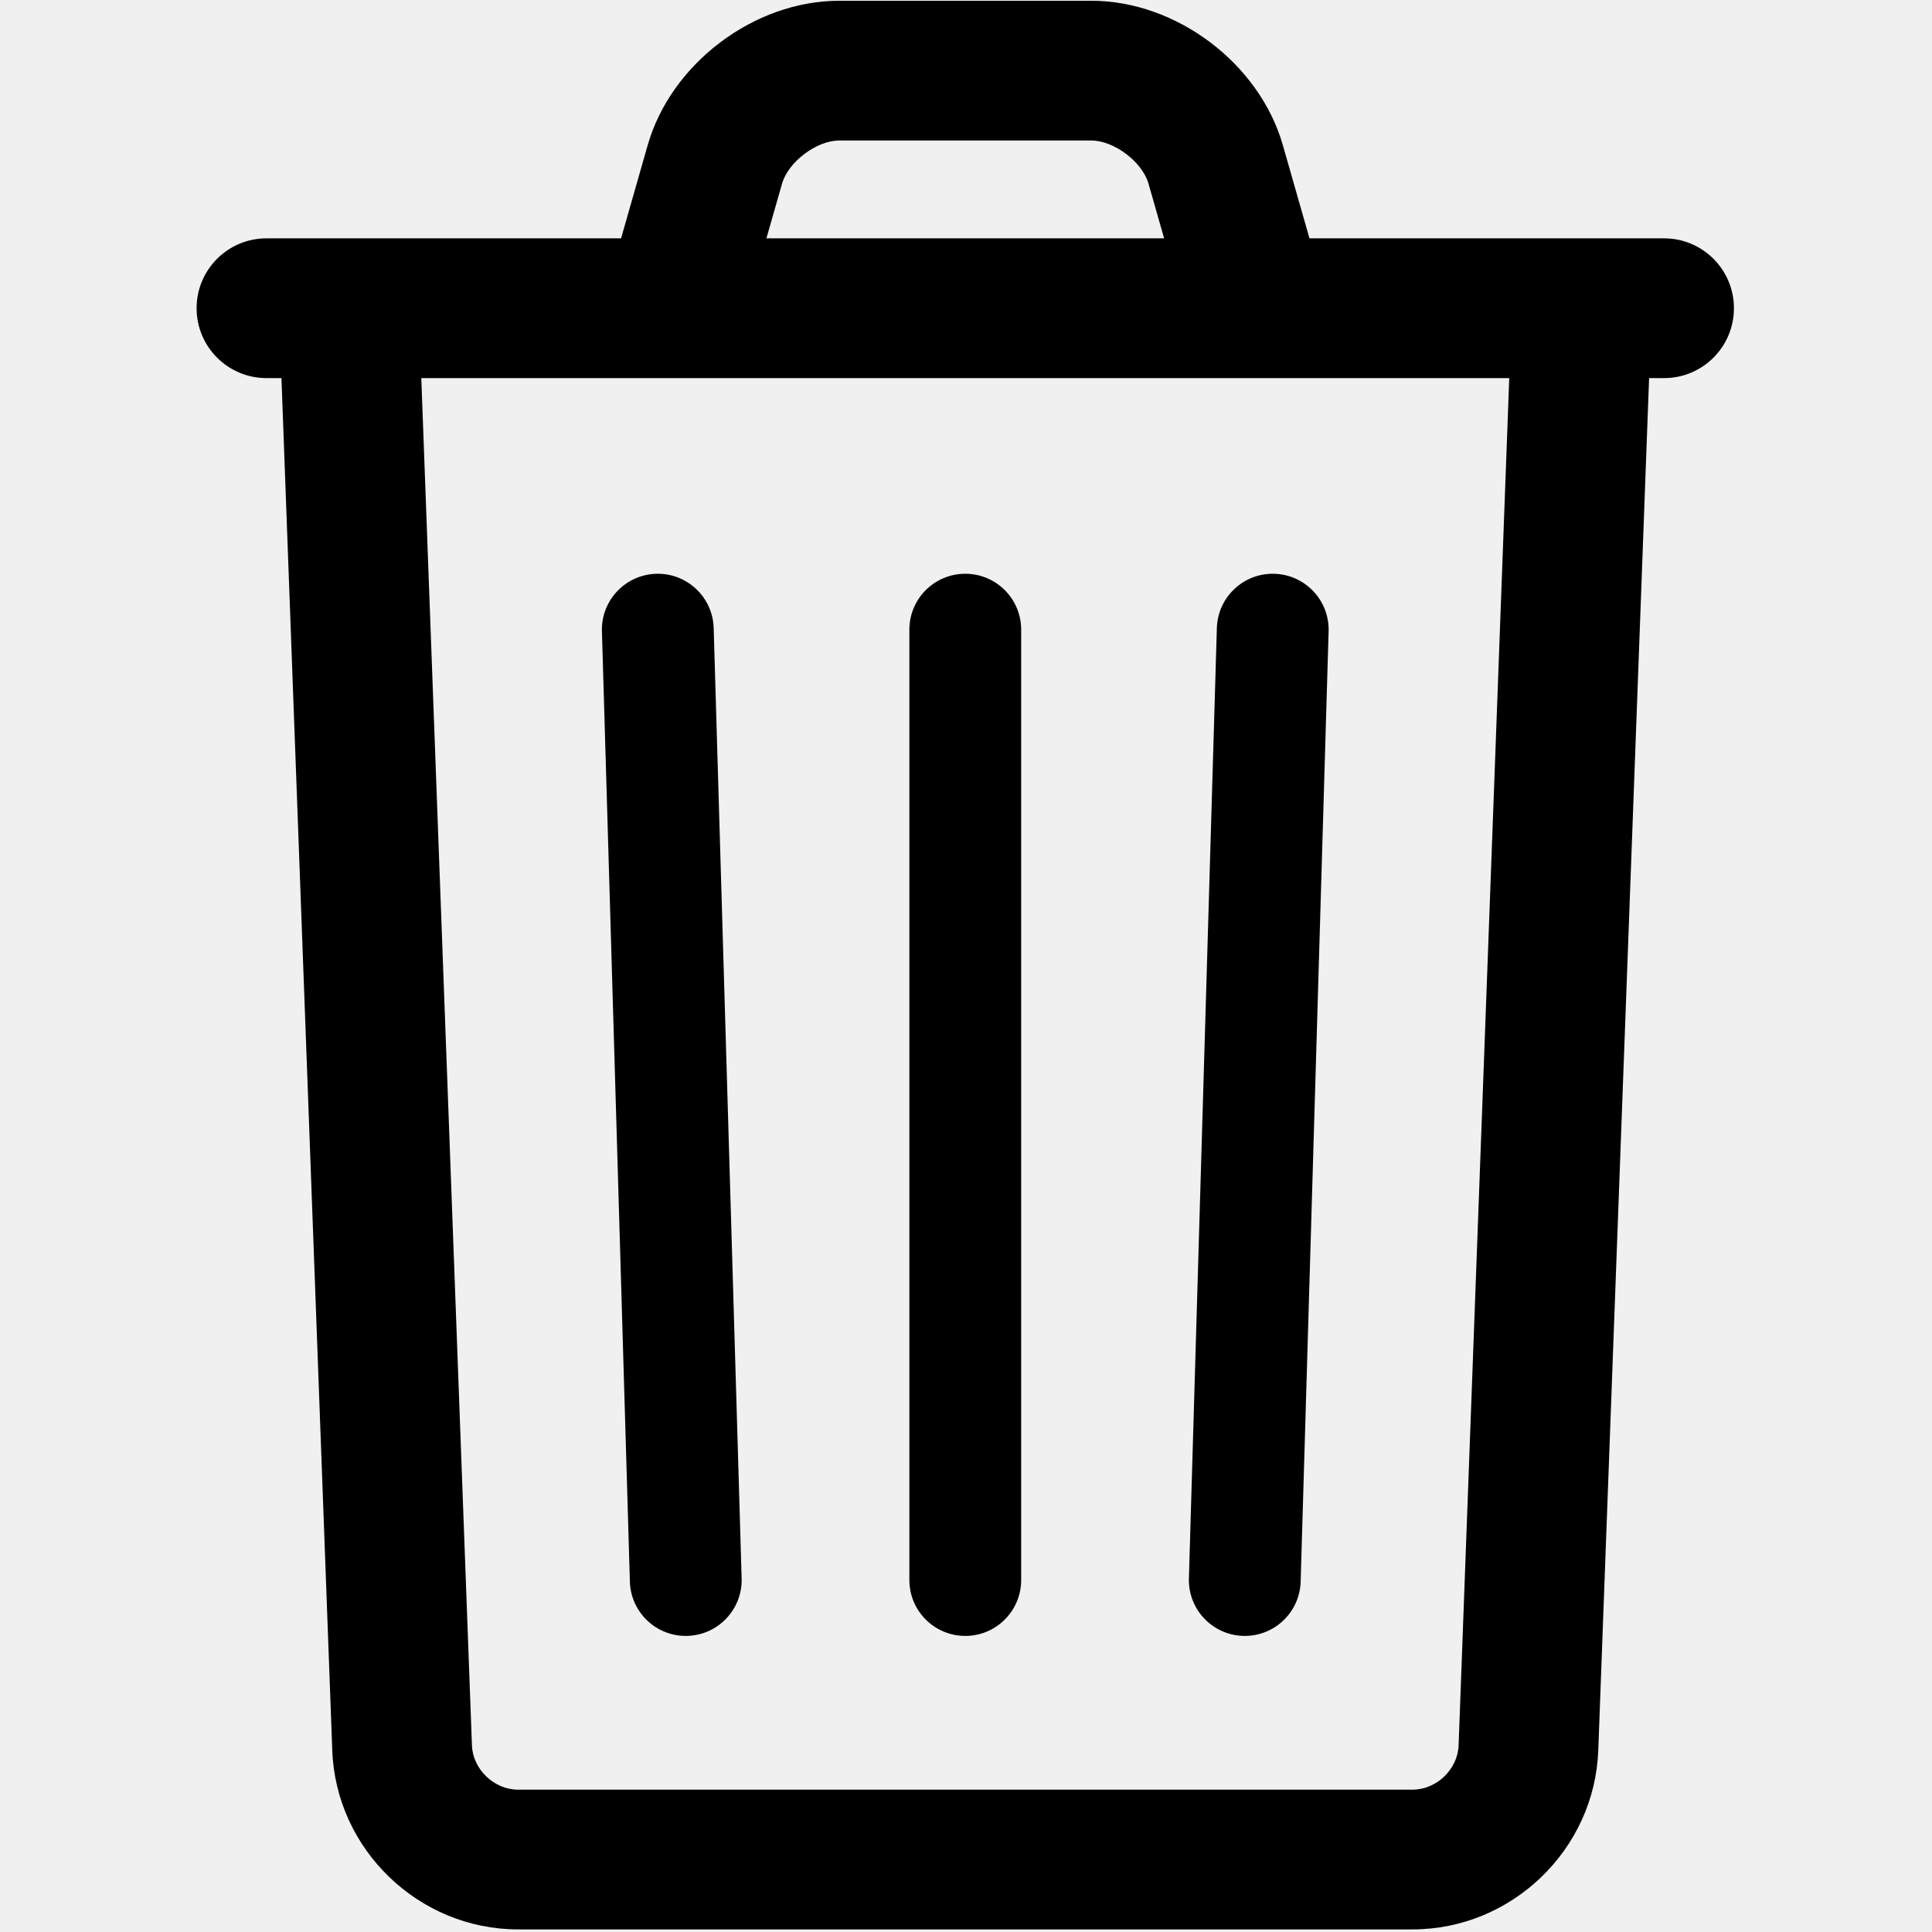
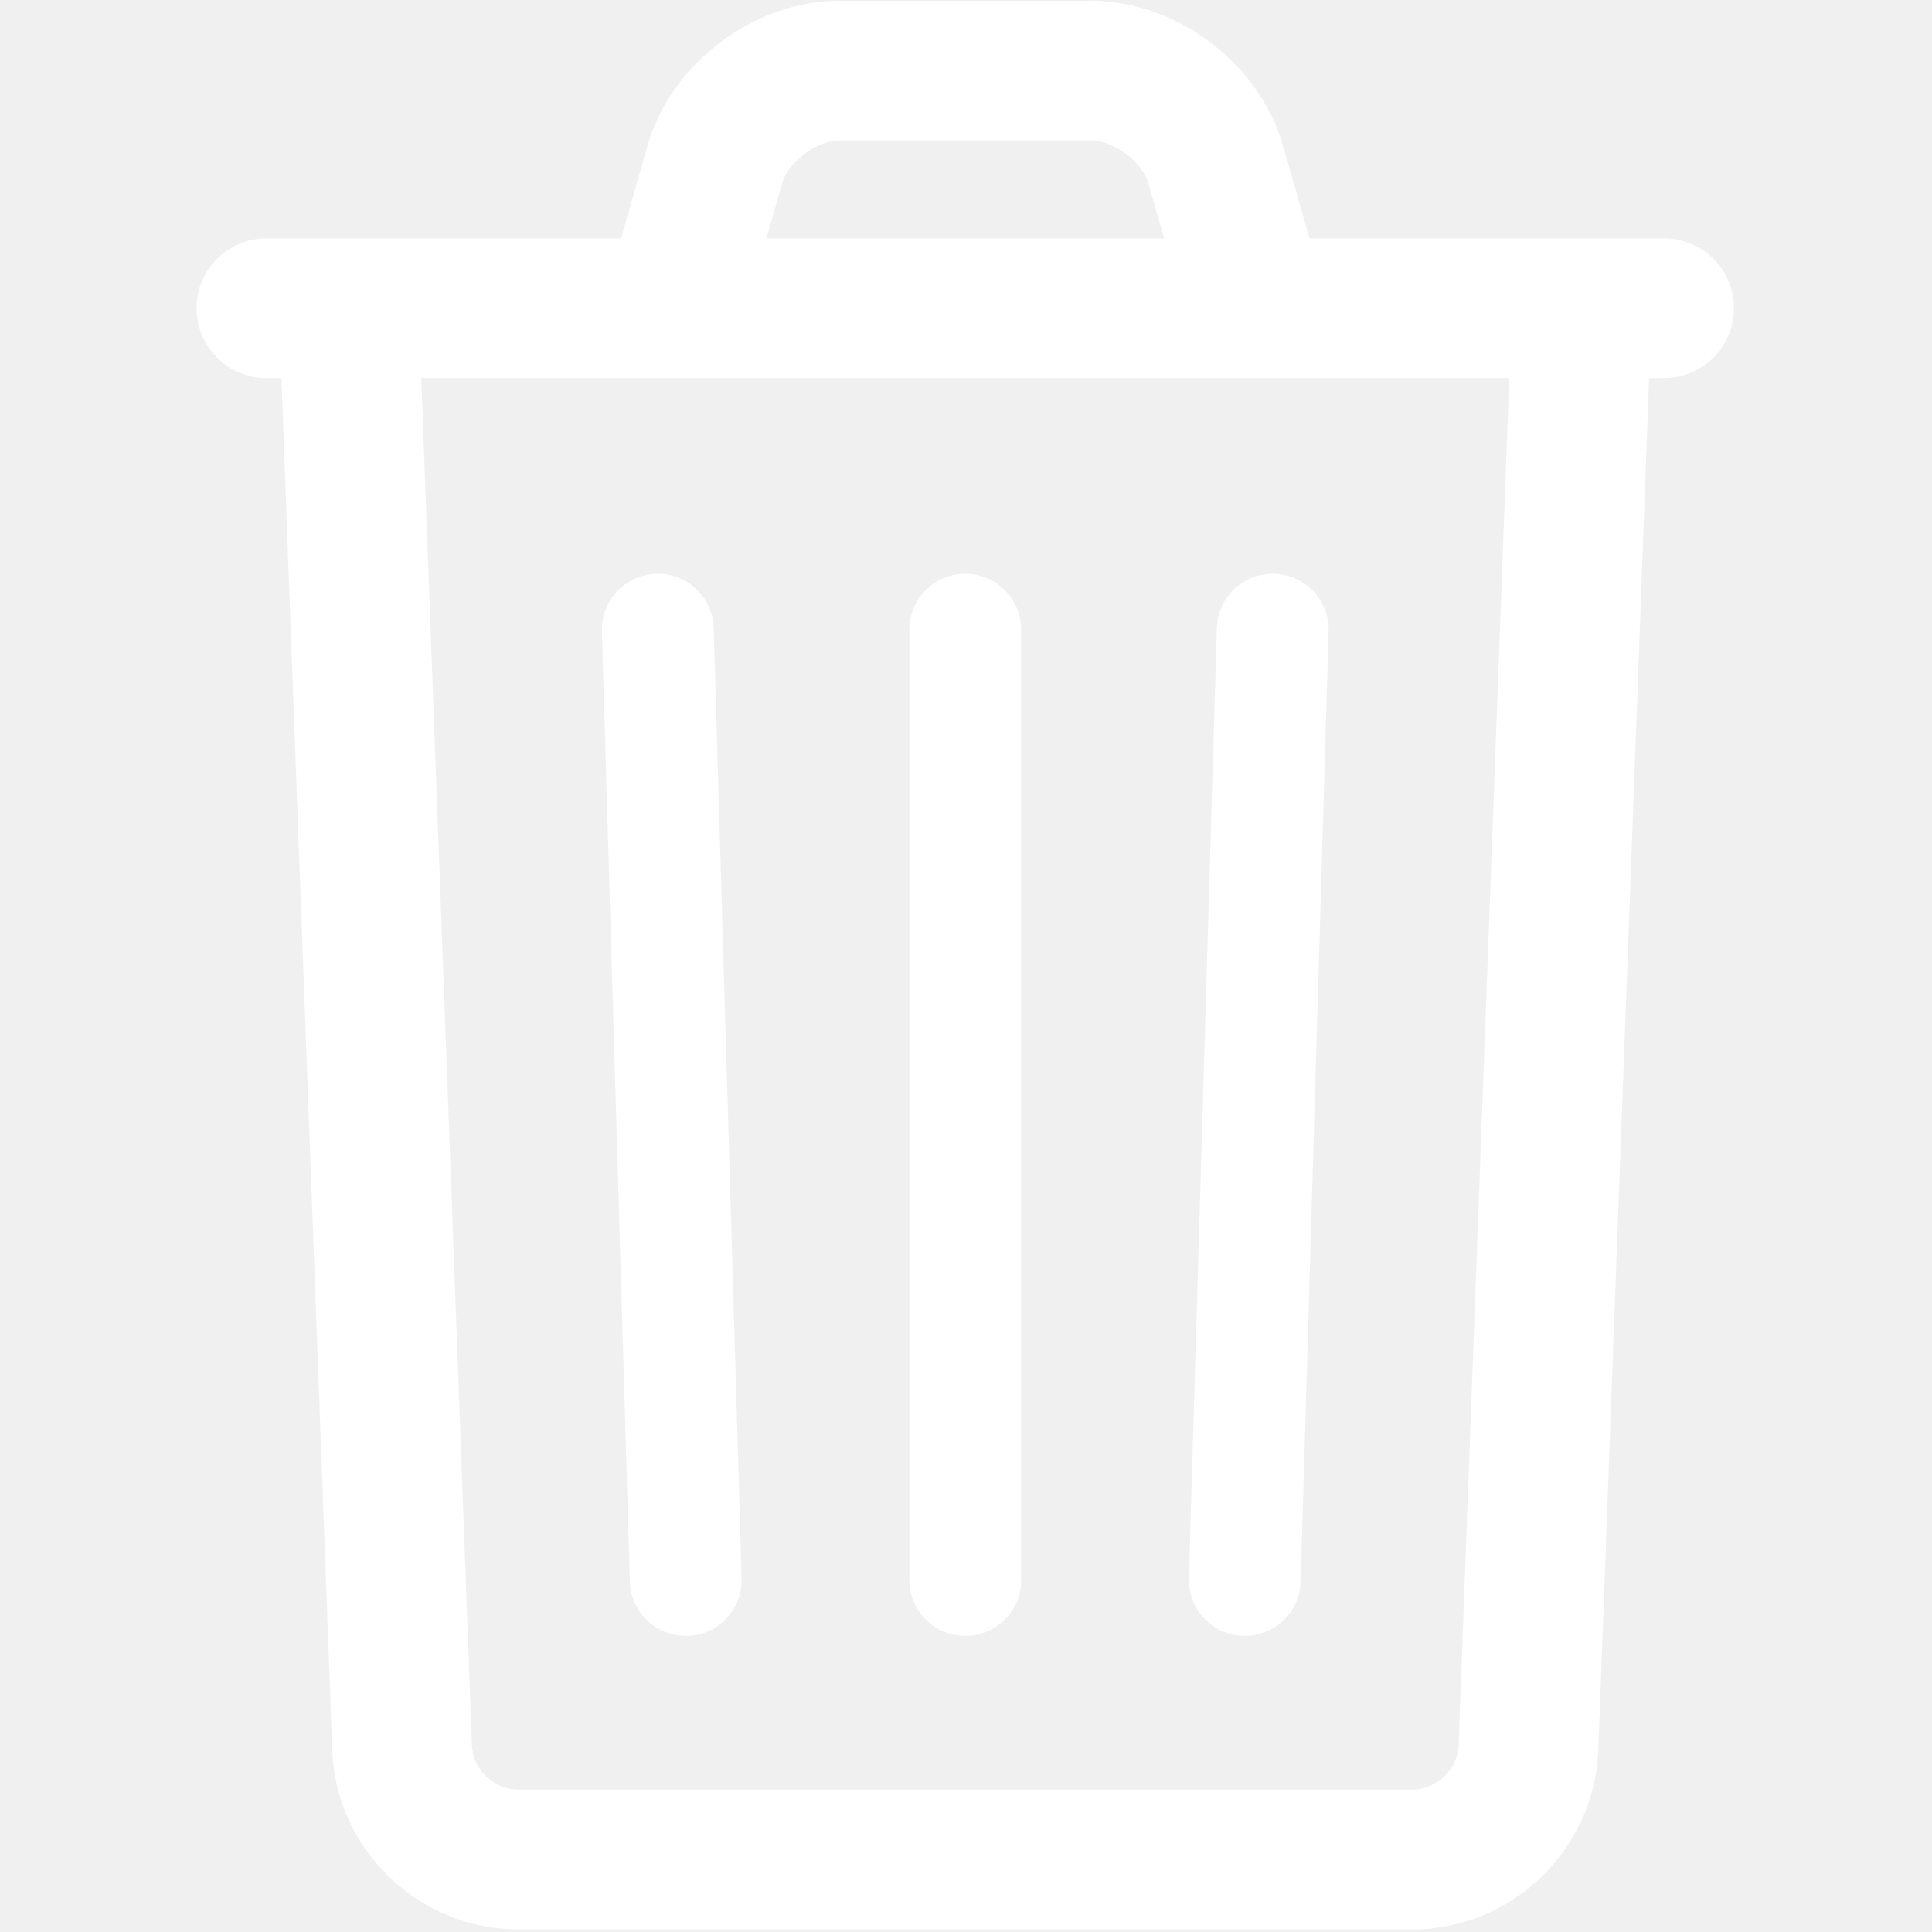
- <svg xmlns="http://www.w3.org/2000/svg" version="1.1" id="Layer_1" x="0px" y="0px" width="1000px" height="1000px" viewBox="0 0 1000 1000" enable-background="new 0 0 1000 1000" xml:space="preserve">
+ <svg xmlns="http://www.w3.org/2000/svg" version="1.1" id="Layer_1" x="0px" y="0px" width="1000px" height="1000px" fill="white" viewBox="0 0 1000 1000" enable-background="new 0 0 1000 1000" xml:space="preserve">
  <g>
    <g>
      <path d="M781.766,179.898L754.97,903.387c-0.461,12.417-11.396,22.936-23.866,22.936H268.139    c-12.458,0-23.407-10.557-23.866-22.936l-26.795-723.488c-0.74-19.962-17.521-35.545-37.483-34.806    c-19.962,0.739-35.545,17.521-34.806,37.483l26.796,723.488c1.898,51.256,44.781,92.596,96.154,92.596h462.964    c51.349,0,94.253-41.263,96.155-92.596l26.795-723.488c0.74-19.962-14.844-36.744-34.804-37.483    C799.287,144.353,782.505,159.936,781.766,179.898z" />
      <path d="M470.686,325.913v491.9c0,15.98,12.955,28.936,28.935,28.936c15.981,0,28.936-12.955,28.936-28.936v-491.9    c0-15.98-12.954-28.935-28.936-28.935C483.641,296.978,470.686,309.933,470.686,325.913z" />
      <path d="M311.555,326.764l14.468,491.9c0.469,15.974,13.8,28.542,29.773,28.072c15.974-0.47,28.543-13.8,28.072-29.773    l-14.468-491.9c-0.468-15.974-13.799-28.542-29.772-28.072C323.653,297.461,311.083,310.79,311.555,326.764z" />
      <path d="M629.843,325.062l-14.467,491.9c-0.471,15.974,12.098,29.304,28.072,29.773c15.974,0.47,29.304-12.099,29.771-28.072    l14.469-491.9c0.471-15.974-12.099-29.303-28.071-29.773C643.644,296.521,630.312,309.088,629.843,325.062z" />
      <path d="M137.93,195.704h723.384c19.975,0,36.169-16.193,36.169-36.168c0-19.977-16.194-36.17-36.169-36.17H137.93    c-19.975,0-36.168,16.193-36.168,36.17C101.761,179.511,117.955,195.704,137.93,195.704z" />
      <path d="M389.723,147.771l15.061-52.714c3.226-11.29,17.861-22.327,29.61-22.327H564.85c11.757,0,26.381,11.028,29.609,22.327    l15.062,52.714l69.555-19.874l-15.061-52.713C651.911,32.825,608.898,0.391,564.85,0.391H434.394    c-44.044,0-87.065,32.445-99.166,74.792l-15.061,52.713L389.723,147.771z" />
    </g>
  </g>
</svg>
